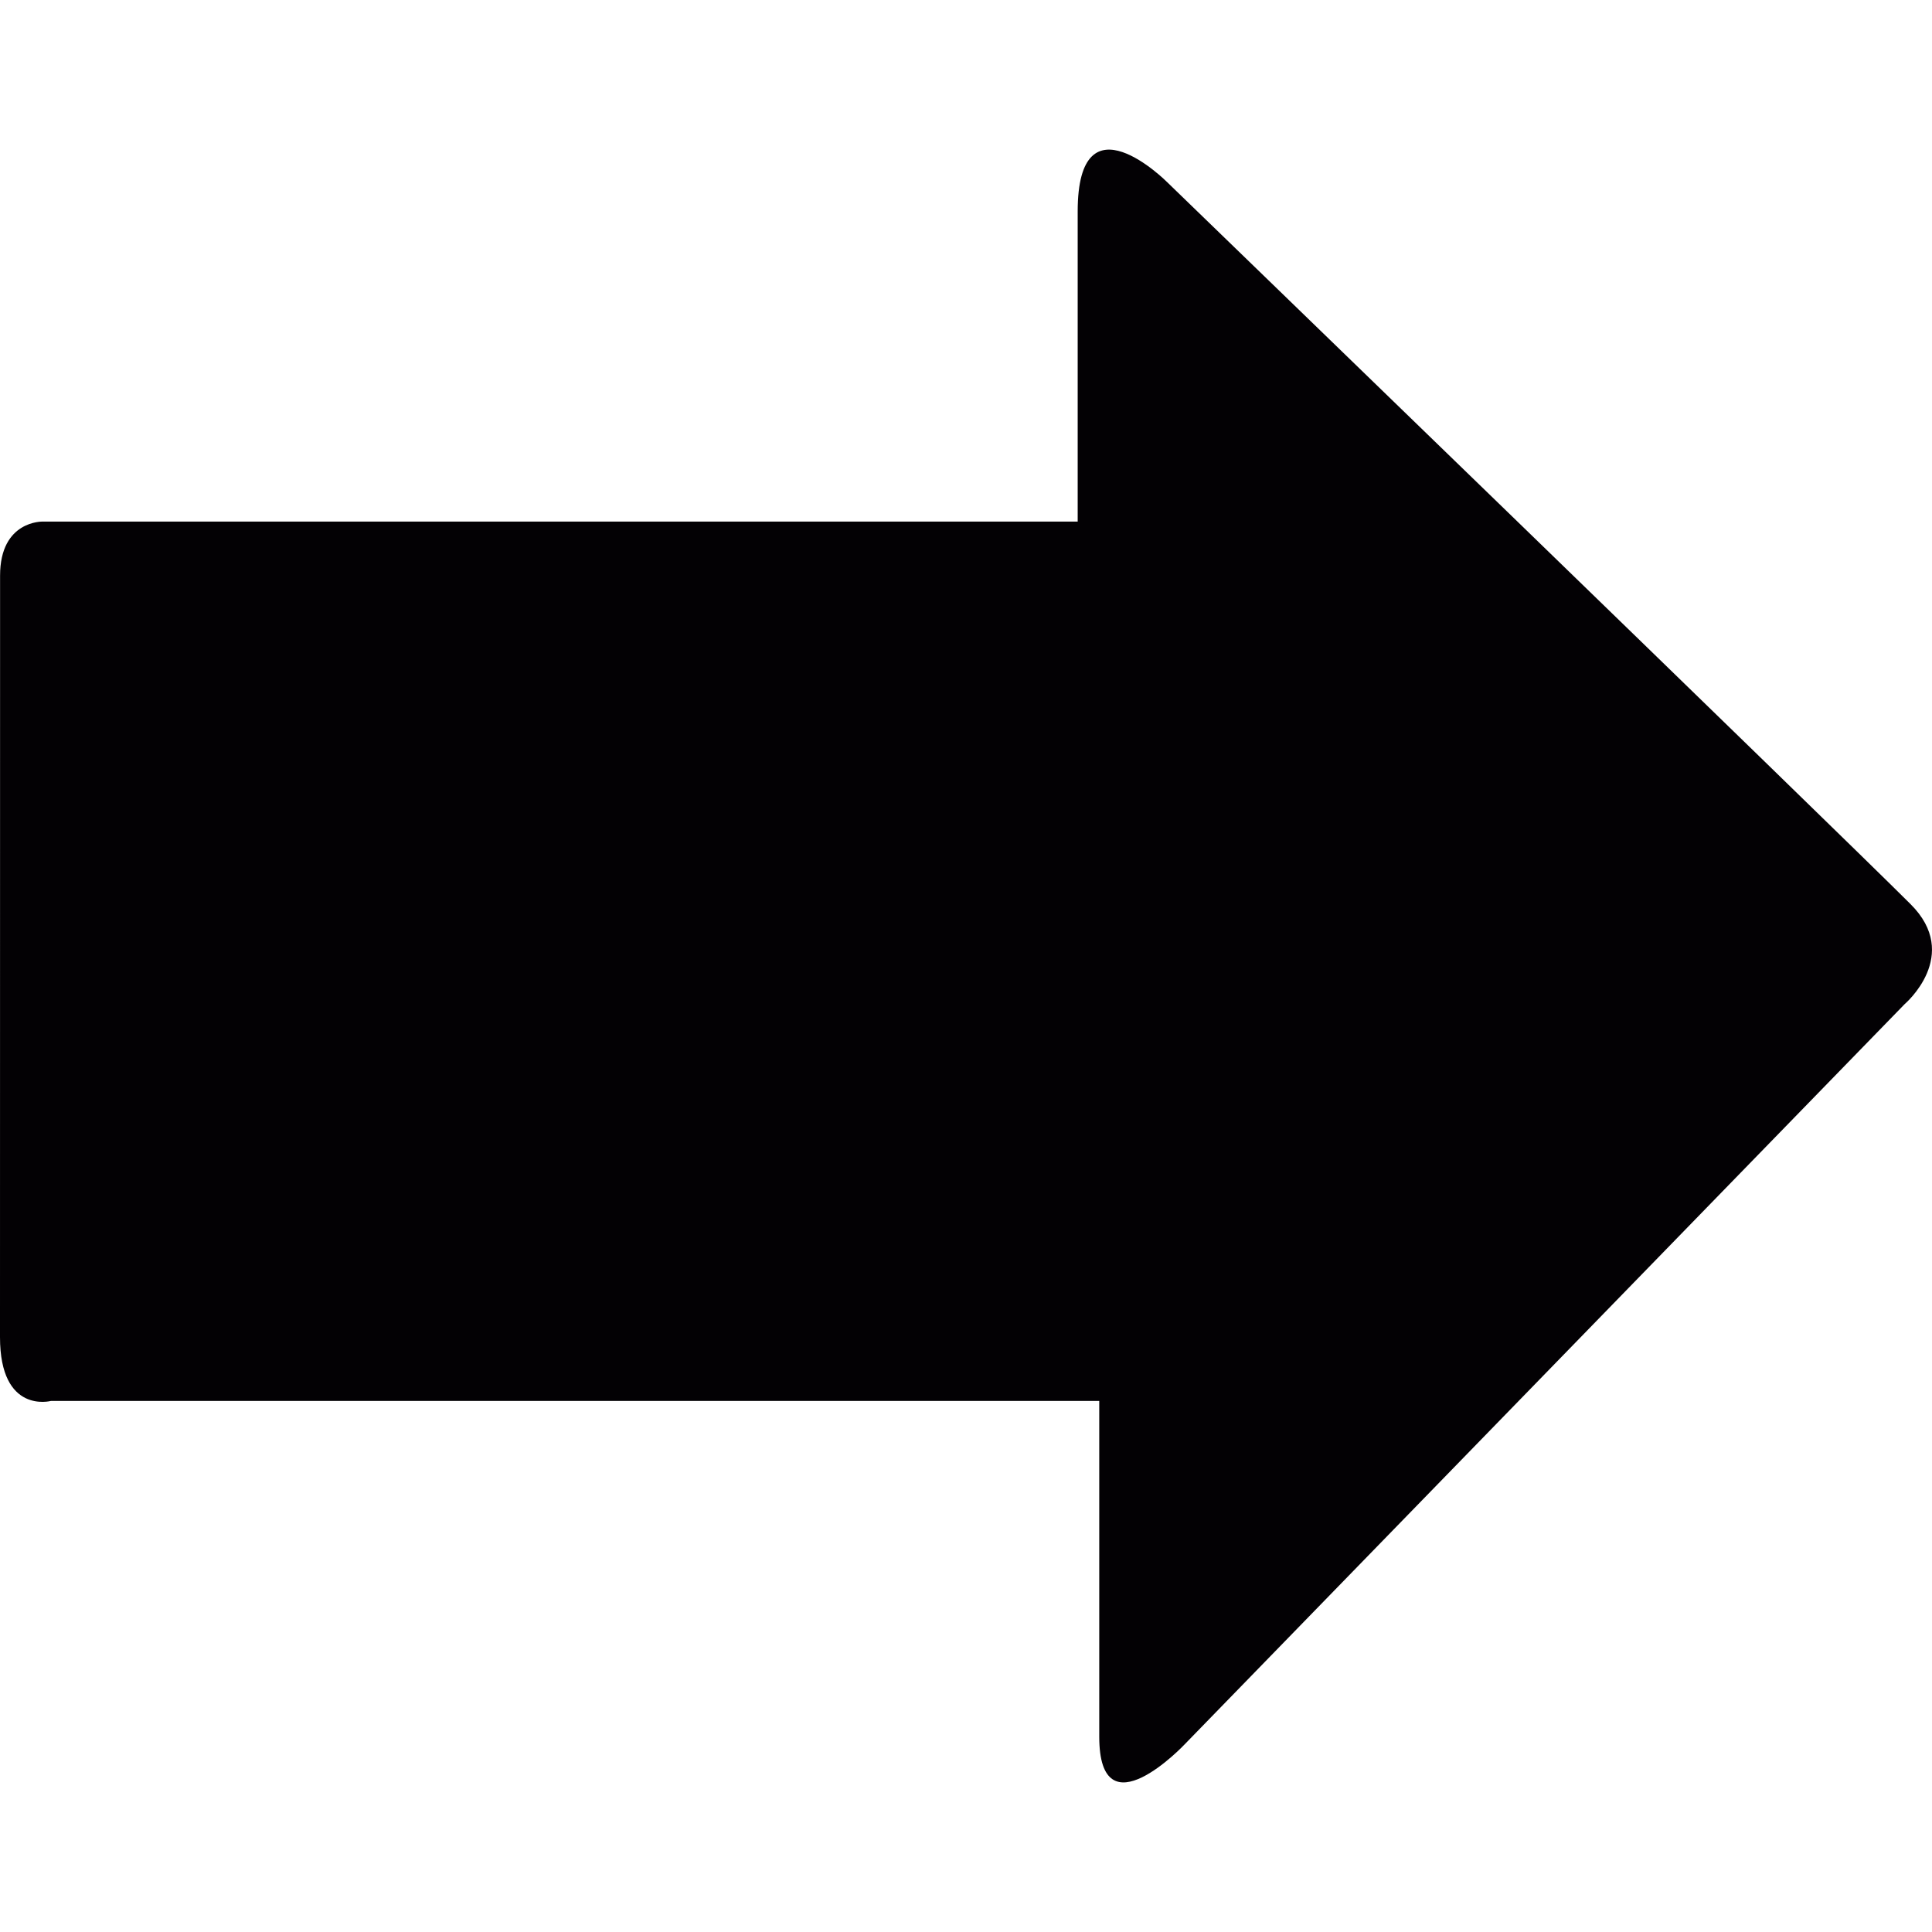
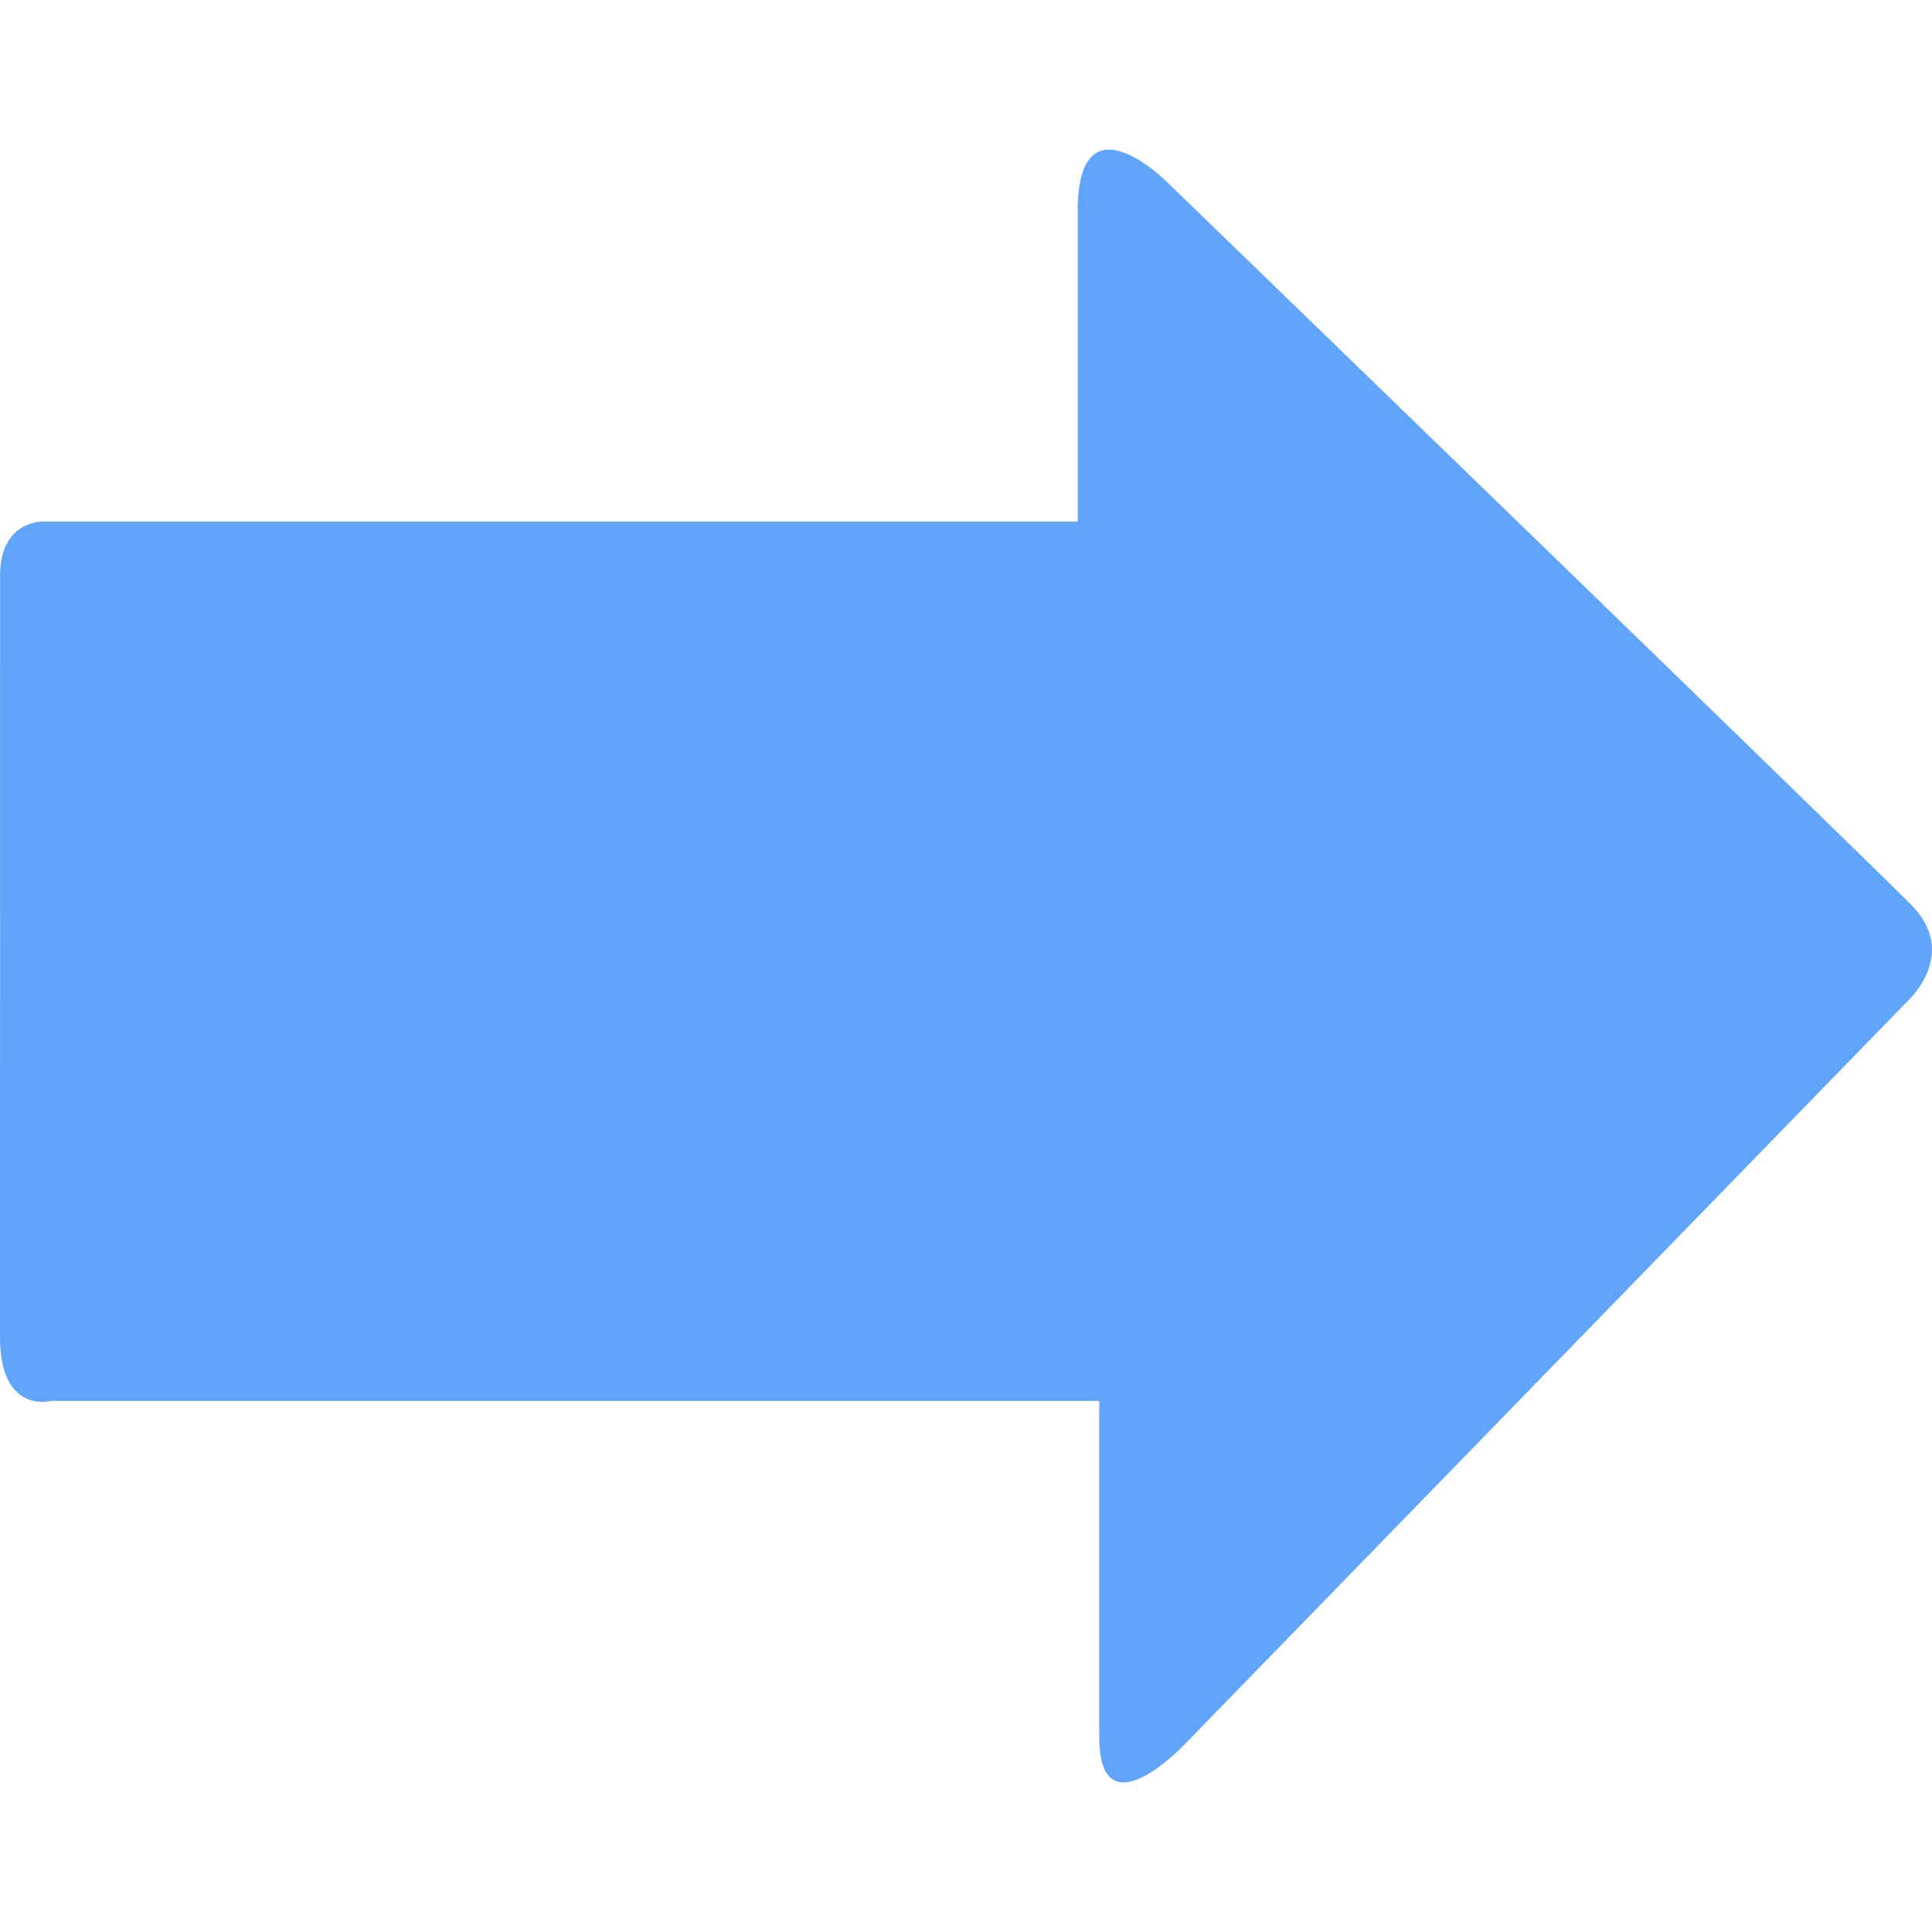
<svg xmlns="http://www.w3.org/2000/svg" height="800px" width="800px" version="1.1" id="Capa_1" viewBox="0 0 26.077 26.077" xml:space="preserve">
  <g>
    <g id="c103_arrow">
-       <path style="fill:#030104;" d="M25.709,13.552l-9.721,9.994c0,0-1.151,1.219-1.151-0.105c0-1.325,0-4.532,0-4.532    s-0.781,0-1.976,0c-3.42,0-9.642,0-12.173,0c0,0-0.688,0.184-0.688-0.861c0.001-1.047,0.001-9.533,0.001-10.279    S0.576,7.04,0.576,7.04c2.463,0,8.895,0,12.199,0c1.072,0,1.771,0,1.771,0s0-2.569,0-4.186c0-1.61,1.208-0.395,1.208-0.395    s9.081,8.791,10.033,9.744C26.482,12.894,25.709,13.552,25.709,13.552z" />
+       <path style="fill:#60a5fa;" d="M25.709,13.552l-9.721,9.994c0,0-1.151,1.219-1.151-0.105c0-1.325,0-4.532,0-4.532    s-0.781,0-1.976,0c-3.42,0-9.642,0-12.173,0c0,0-0.688,0.184-0.688-0.861c0.001-1.047,0.001-9.533,0.001-10.279    S0.576,7.04,0.576,7.04c2.463,0,8.895,0,12.199,0c1.072,0,1.771,0,1.771,0s0-2.569,0-4.186c0-1.61,1.208-0.395,1.208-0.395    s9.081,8.791,10.033,9.744C26.482,12.894,25.709,13.552,25.709,13.552z" />
    </g>
  </g>
</svg>
